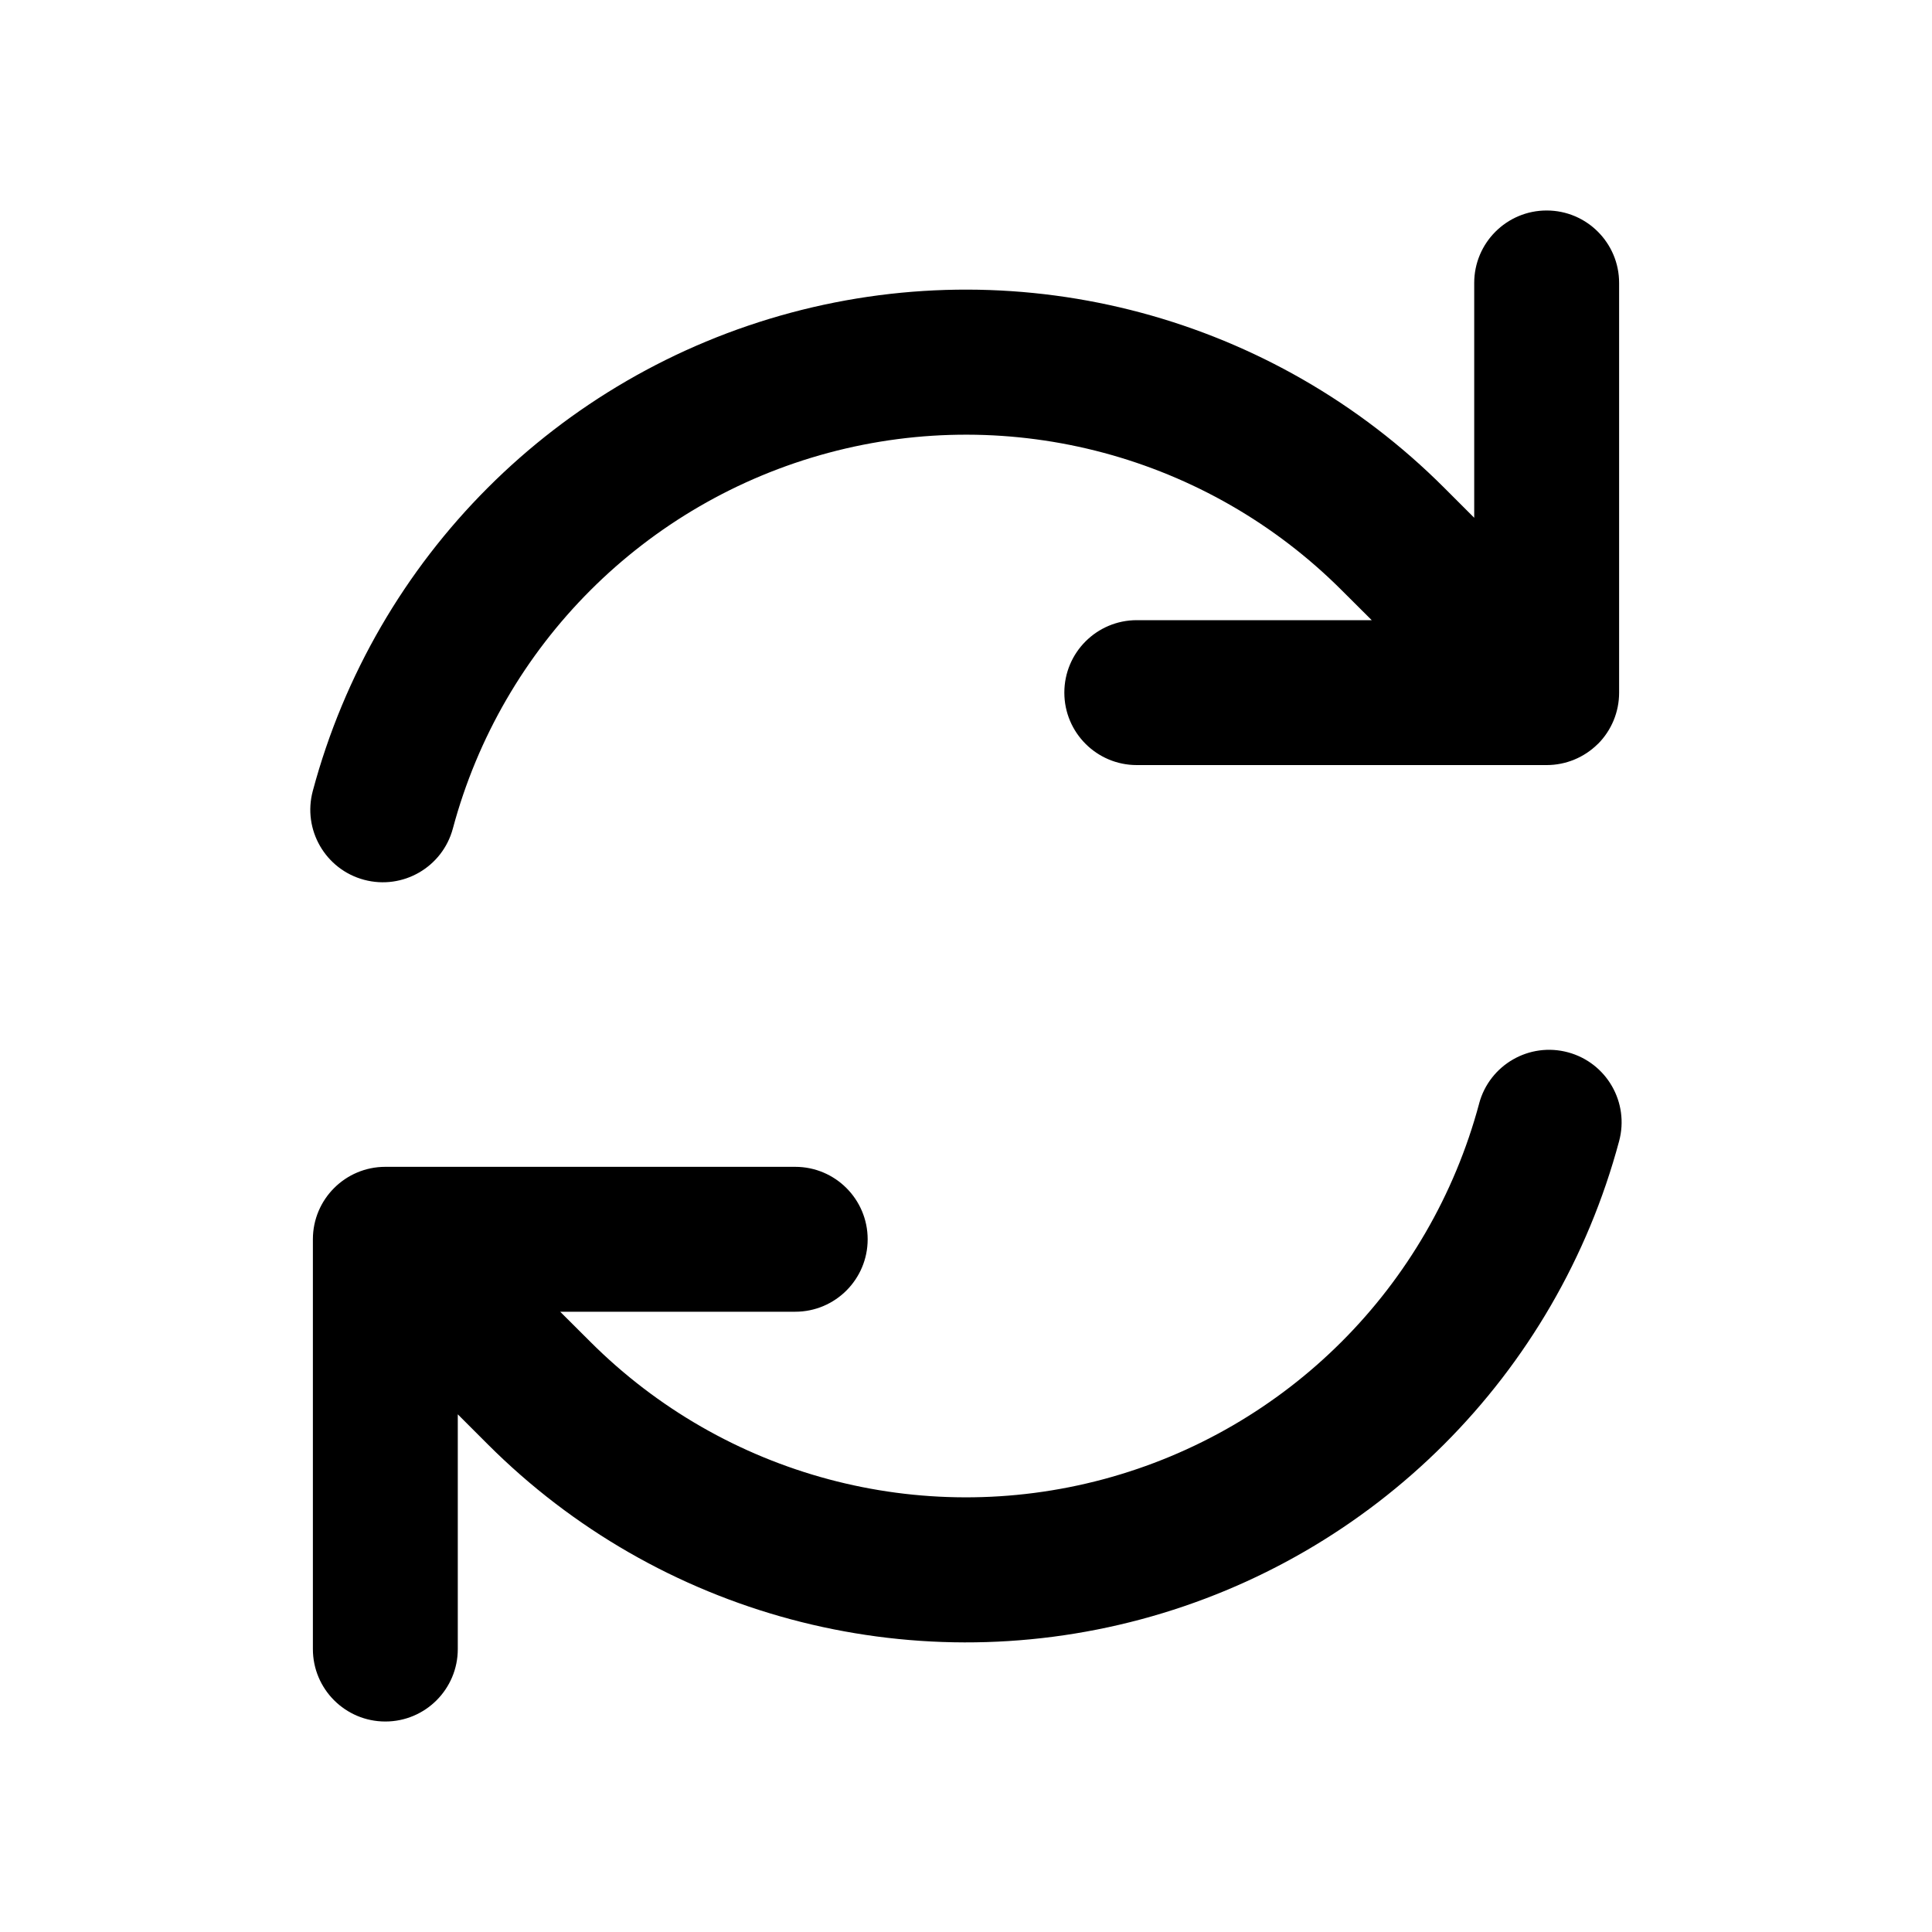
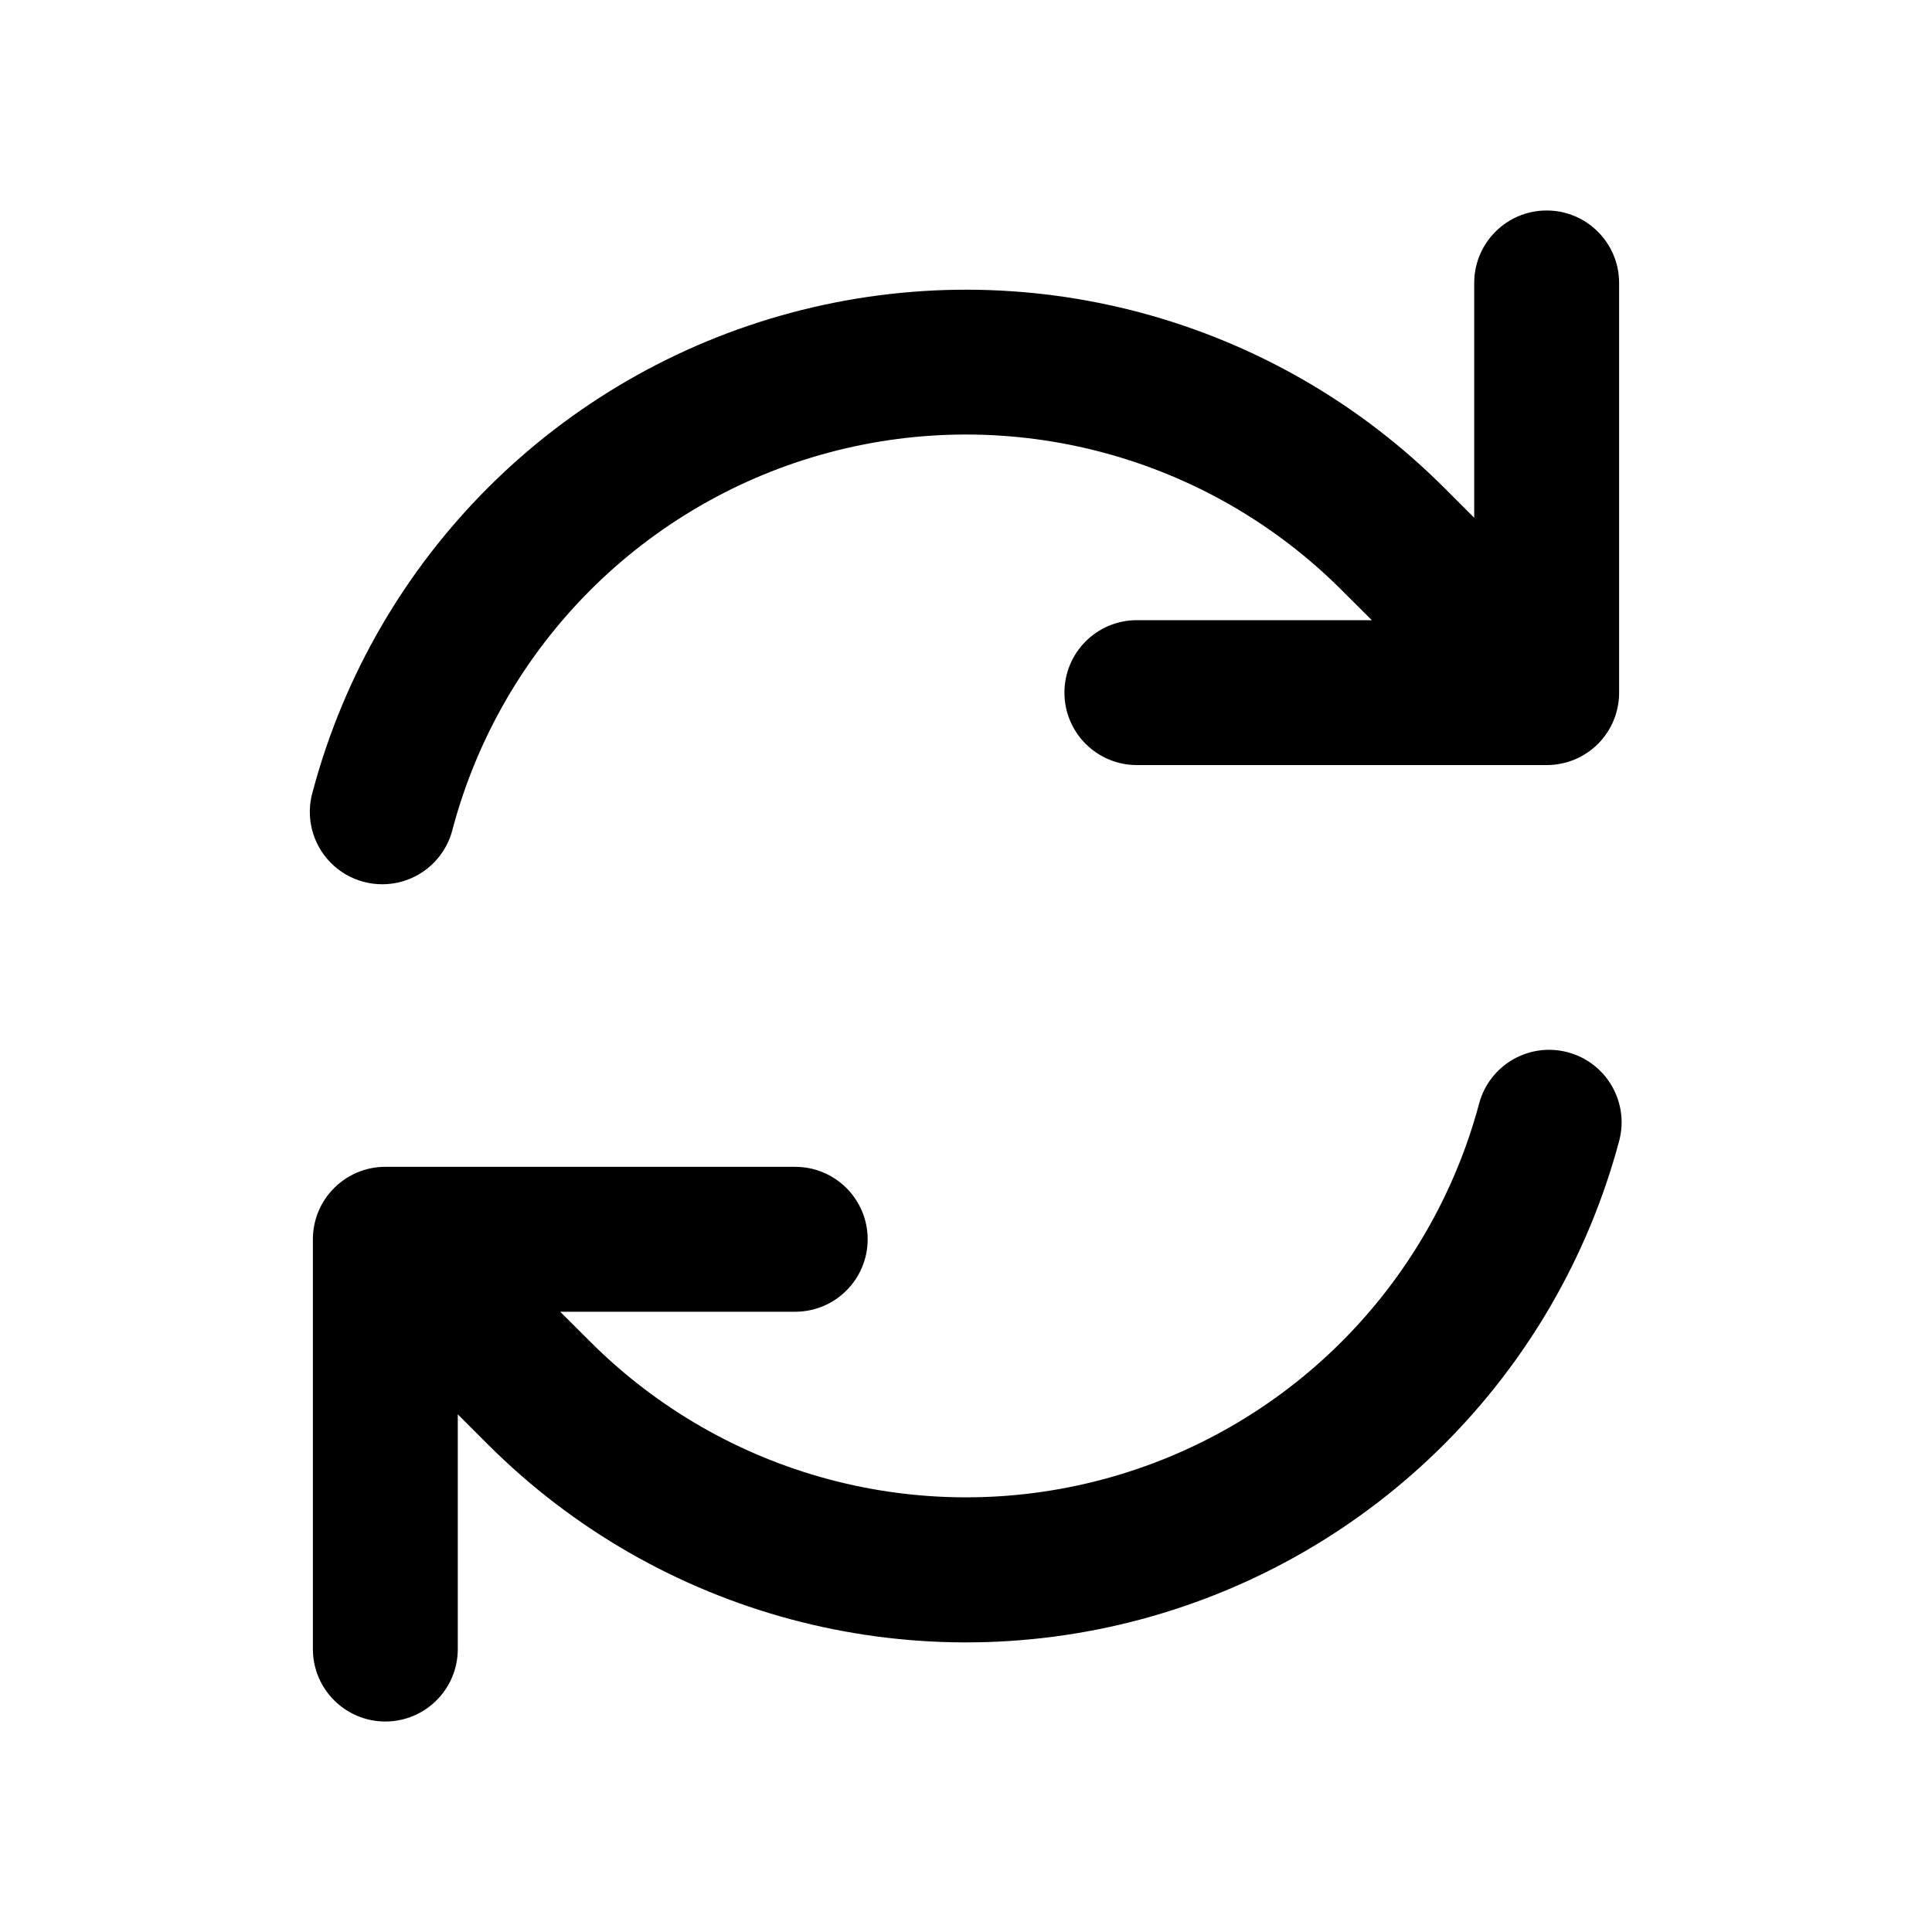
<svg xmlns="http://www.w3.org/2000/svg" viewBox="0 0 20 20" fill="currentColor" aria-hidden="true">
-   <path fill-rule="evenodd" d="M15.312 11.424a5.5 5.5 0 01-9.201 2.466l-.312-.311h2.433a.75.75 0 000-1.5H3.989a.75.75 0 00-.75.75v4.242a.75.75 0 001.5 0v-2.43l.31.31a7 7 0 0011.712-3.138.75.75 0 00-1.449-.39zm1.23-3.723a.75.75 0 00.219-.53V2.929a.75.75 0 00-1.5 0V5.36l-.31-.31A7 7 0 003.238 8.188a.75.75 0 101.45.389 5.5 5.5 0 019.201-2.467l.311.31h-2.432a.75.75 0 000 1.5h4.243a.75.75 0 00.53-.219z" clip-rule="evenodd" />
+   <path fill-rule="evenodd" d="M15.312 11.424a5.5 5.5 0 01-9.201 2.466l-.312-.311h2.433a.75.75 0 000-1.5H3.989a.75.75 0 00-.75.75v4.242a.75.75 0 001.5 0v-2.43l.31.31a7 7 0 0011.712-3.138.75.75 0 00-1.449-.39zm1.23-3.723a.75.75 0 00.219-.53V2.929a.75.75 0 00-1.5 0V5.36l-.31-.31A7 7 0 003.239 8.188a.75.75 0 101.448.389A5.5 5.5 0 0113.89 6.11l.311.31h-2.432a.75.75 0 000 1.5h4.243a.75.75 0 00.53-.219z" clip-rule="evenodd" />
</svg>
